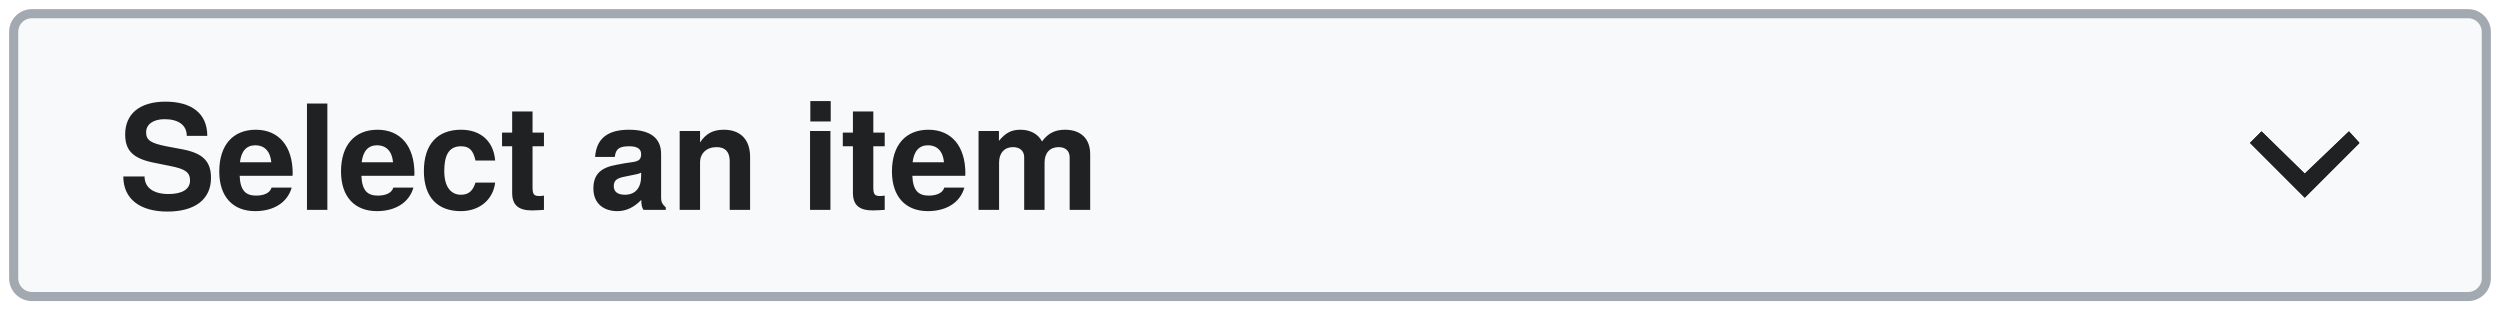
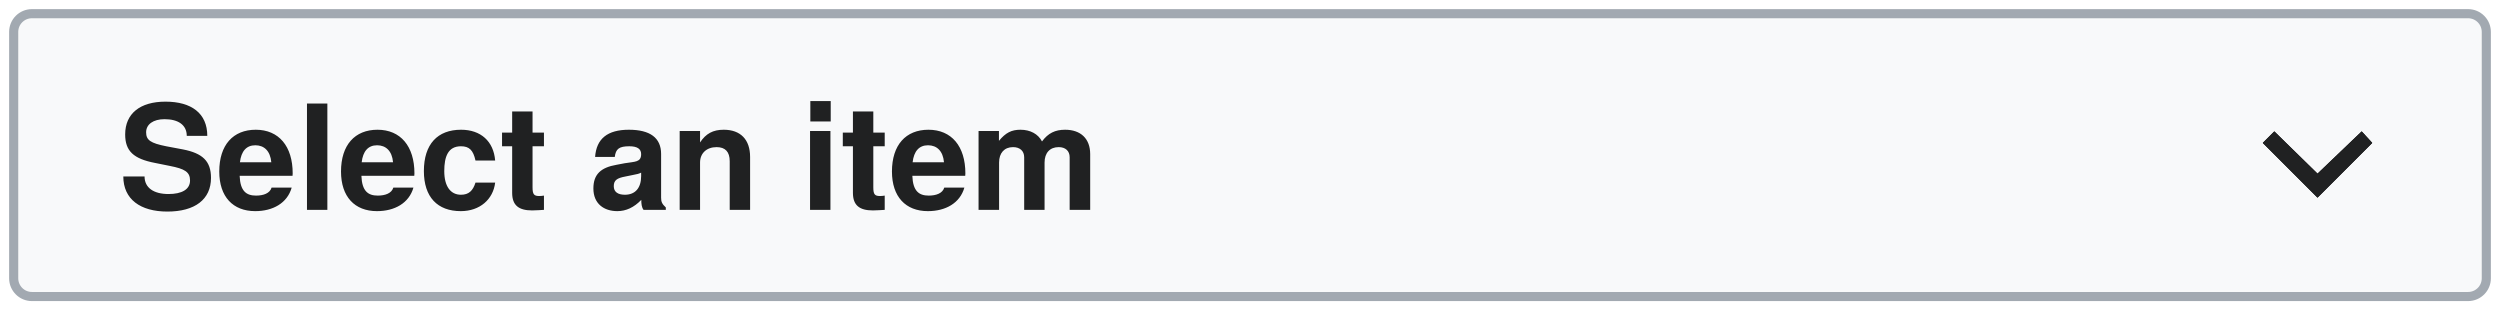
<svg xmlns="http://www.w3.org/2000/svg" xmlns:xlink="http://www.w3.org/1999/xlink" width="274" height="34" viewBox="0 0 274 34">
  <defs>
    <path id="path-1" d="M12 3.664L10.842 2.4 6 7.032 1.264 2.4 0 3.664l6 6 6-6" />
  </defs>
  <g id="Artboard-page" fill="none" fill-rule="evenodd" stroke="none" stroke-width="1">
-     <g id="WikimediaUI-components_overview" transform="translate(-8771 -255)">
-       <path fill="#FFF" d="M0 0h14720v3264H0z" />
-       <g id="DROPDOWN" transform="translate(8579 186)">
+     <g id="WikimediaUI-components_overview" transform="translate(-7958 -255)">
+       <path fill="#FFF" d="M0 0h14100v3264H0z" />
+       <g id="DROPDOWN" transform="translate(7766 186)">
        <g id="Dropdown-X" transform="translate(1 70)">
          <g id="Dropdown-/-!default" transform="translate(192)">
            <rect id="Dropdown" width="271" height="31" x=".5" y=".5" fill="#F8F9FA" fill-rule="evenodd" stroke="#A2A9B1" stroke-width="1" rx="2" />
            <text id="Label" fill="#202122" font-family="HelveticaNeue-Bold, Helvetica Neue, sans-serif" font-size="16" font-weight="bold">
              <tspan x="12" y="22">Select an item</tspan>
            </text>
-             <g id="🔣-Icon/Indicators/down" transform="translate(245.6 11)">
+             <g id="🔣-Icon/Indicators/down" transform="translate(247 11)">
              <mask id="mask-2" fill="#fff">
                <use xlink:href="#path-1" />
              </mask>
              <use id="Mask-2" fill="#000" fill-rule="evenodd" xlink:href="#path-1" />
              <g id="🎨-Color/Base10-#202122" fill="#202122" fill-rule="evenodd" mask="url(#mask-2)">
                <path id="Color" d="M0 0h12v12H0z" />
              </g>
            </g>
          </g>
        </g>
      </g>
    </g>
  </g>
</svg>
